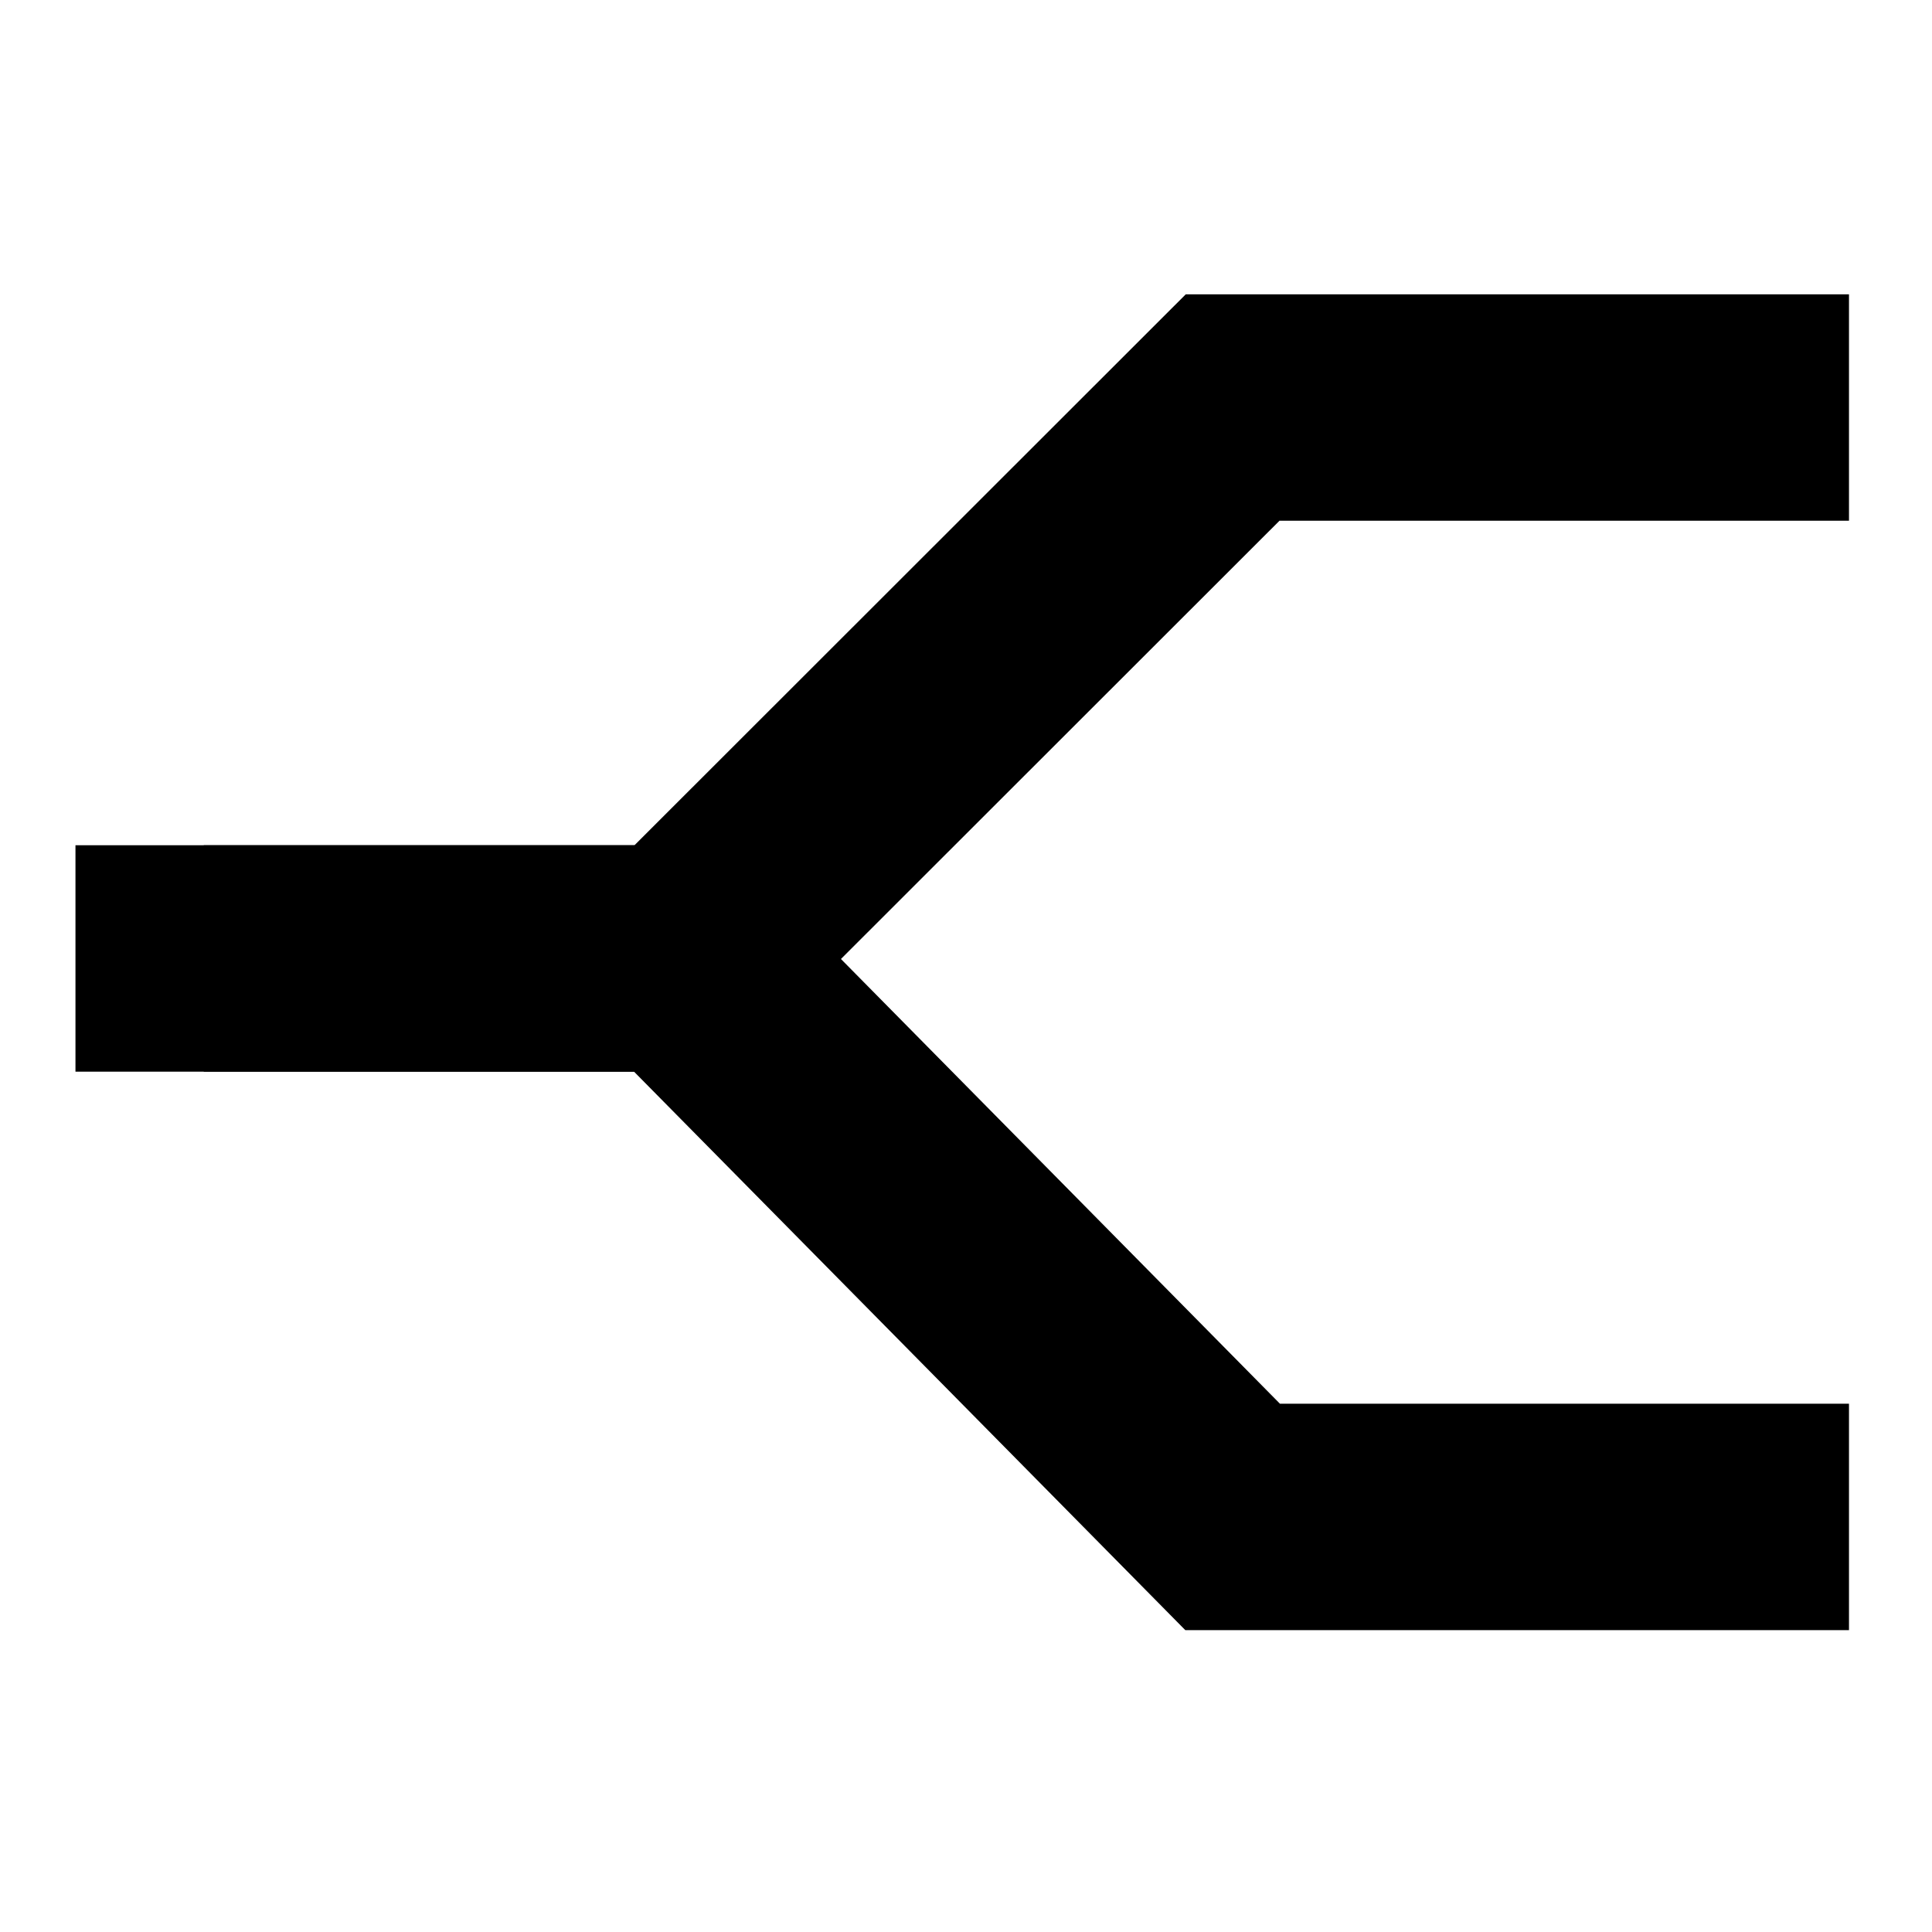
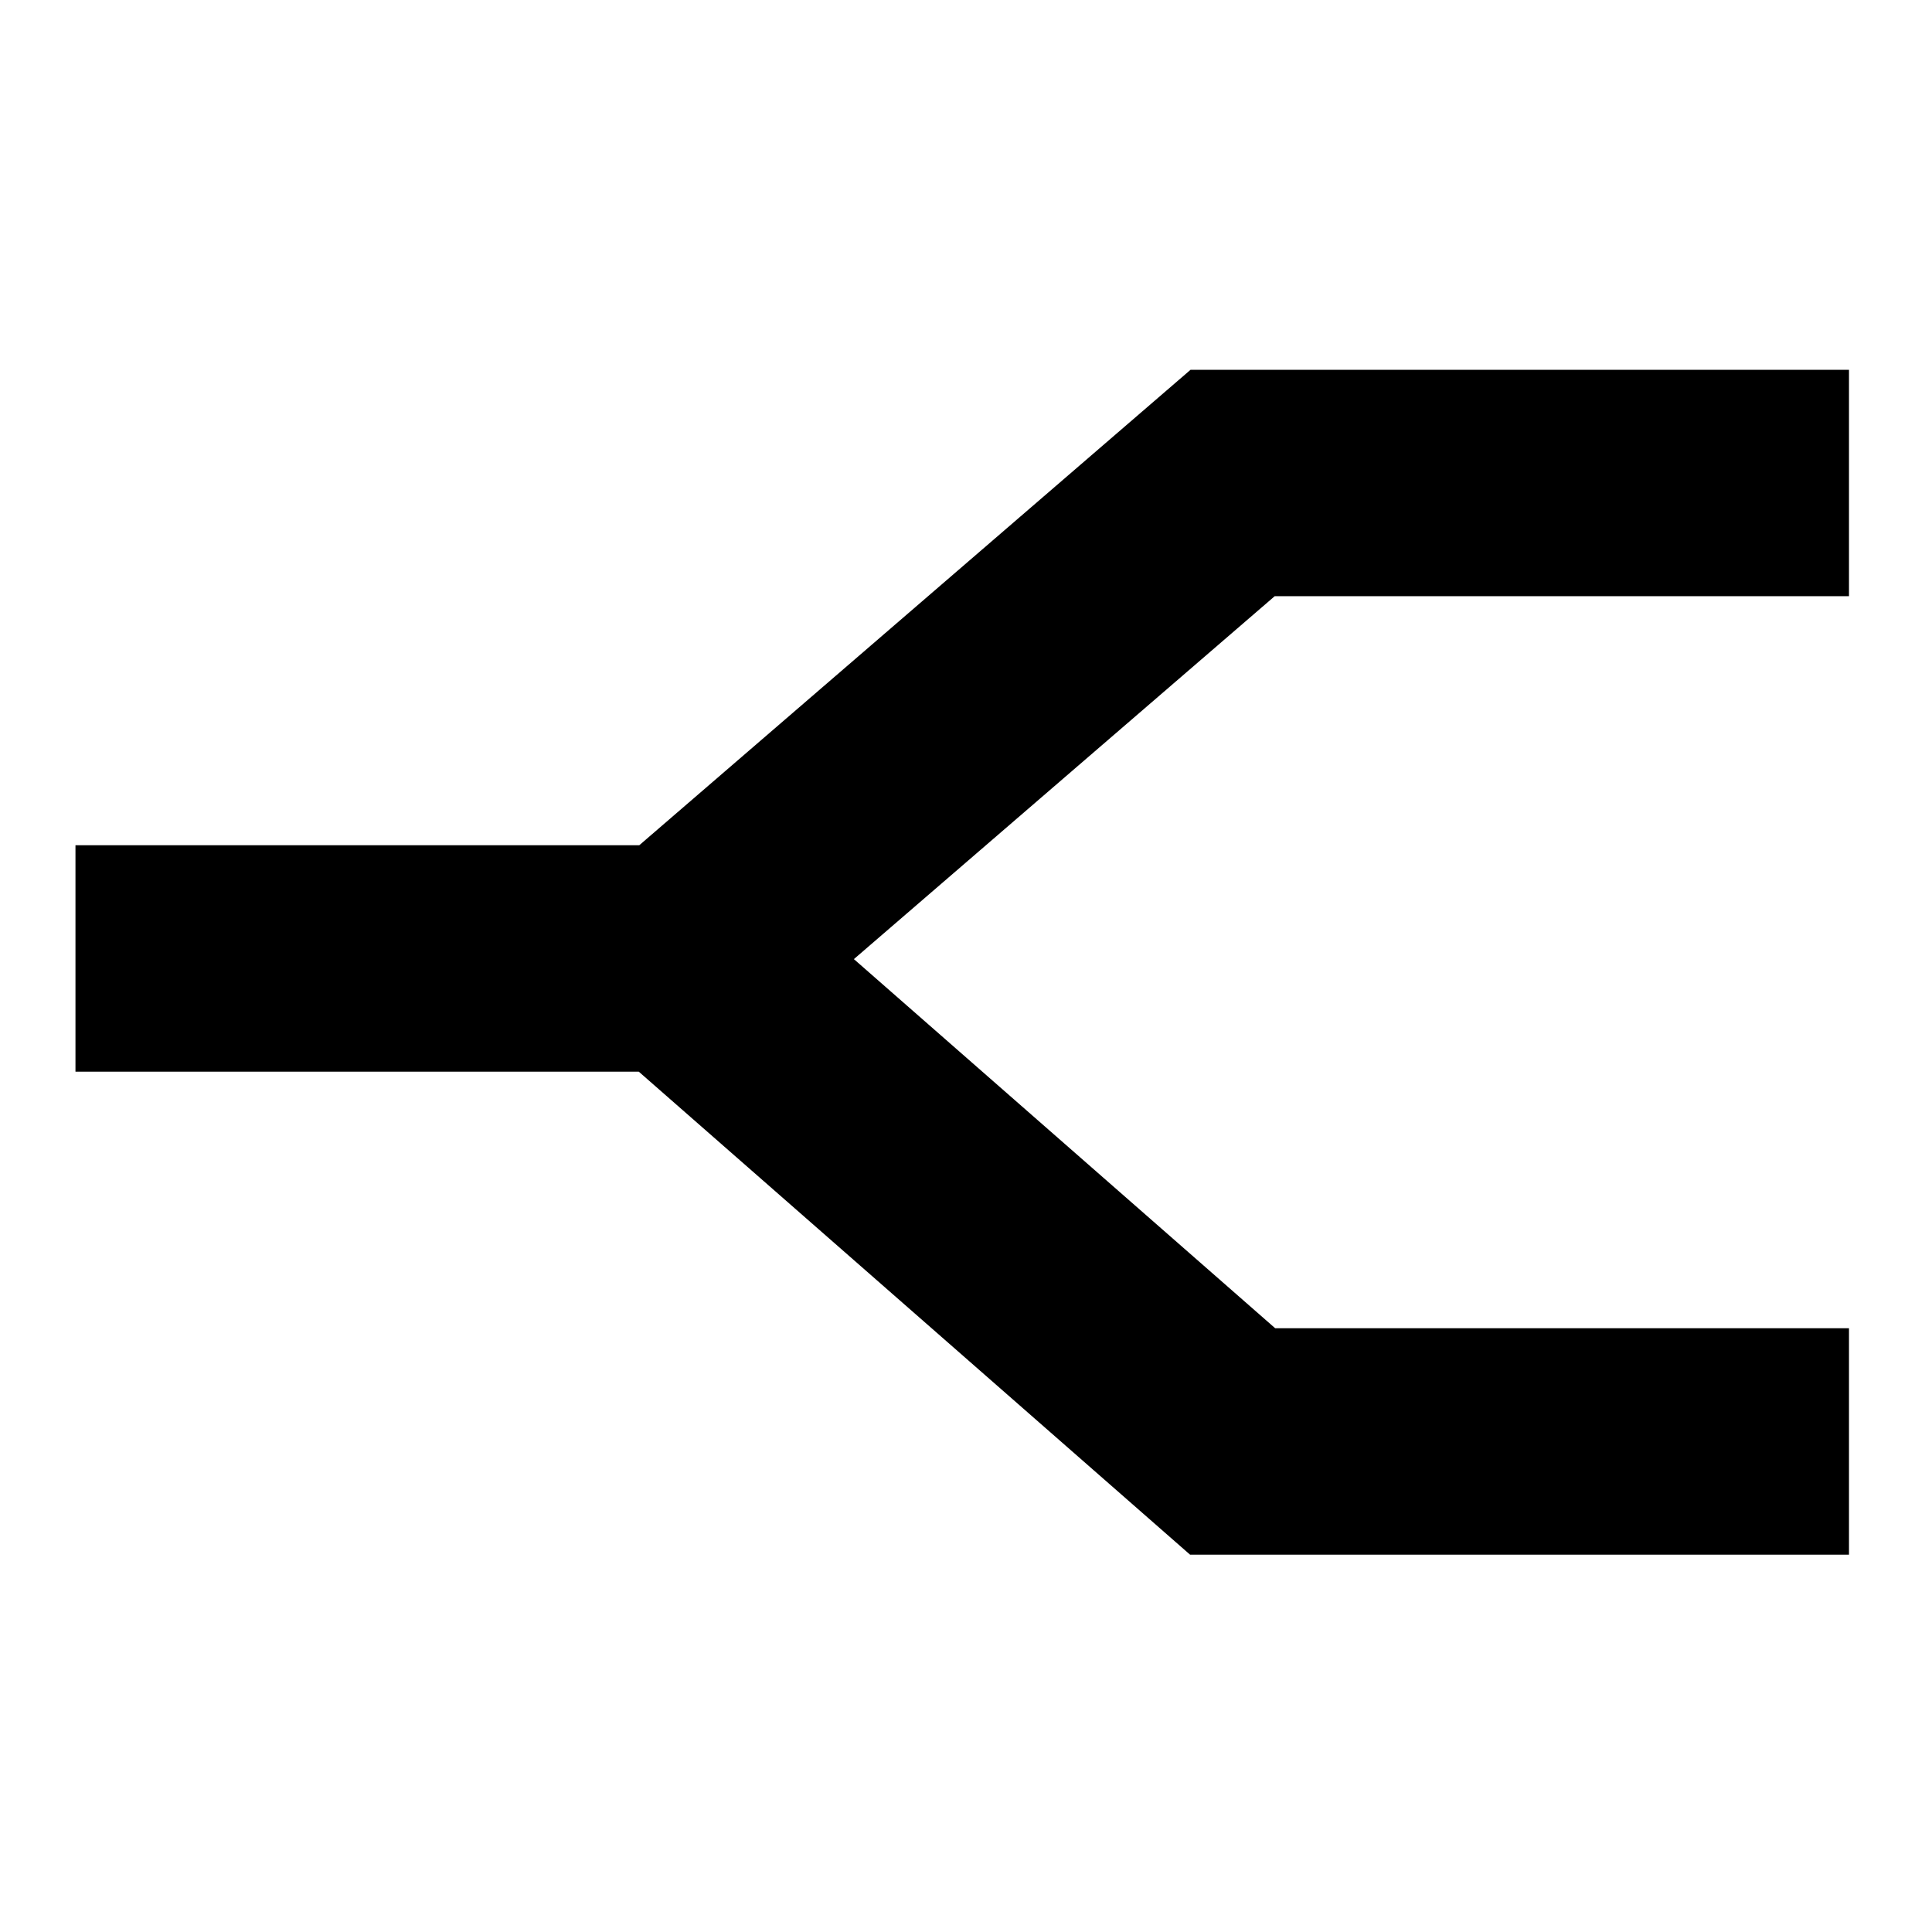
<svg xmlns="http://www.w3.org/2000/svg" width="256" height="256" viewBox="0 0 256 256" fill="none">
  <rect x="0" y="0" width="100%" height="100%" fill="none" />
-   <path d="M27 127H90.281L163.328 54H245" stroke="#000000" stroke-width="30" />
-   <path d="M10 127H90.281L163.328 201H245" stroke="#000000" stroke-width="30" />
+   <path d="M245 79H168.903L113.145 127.089L168.97 176H245V206H157.687L153.443 202.282L84.64 142H10V112H84.706L153.531 52.641L157.753 49H245V79Z" fill="#000000" />
</svg>
